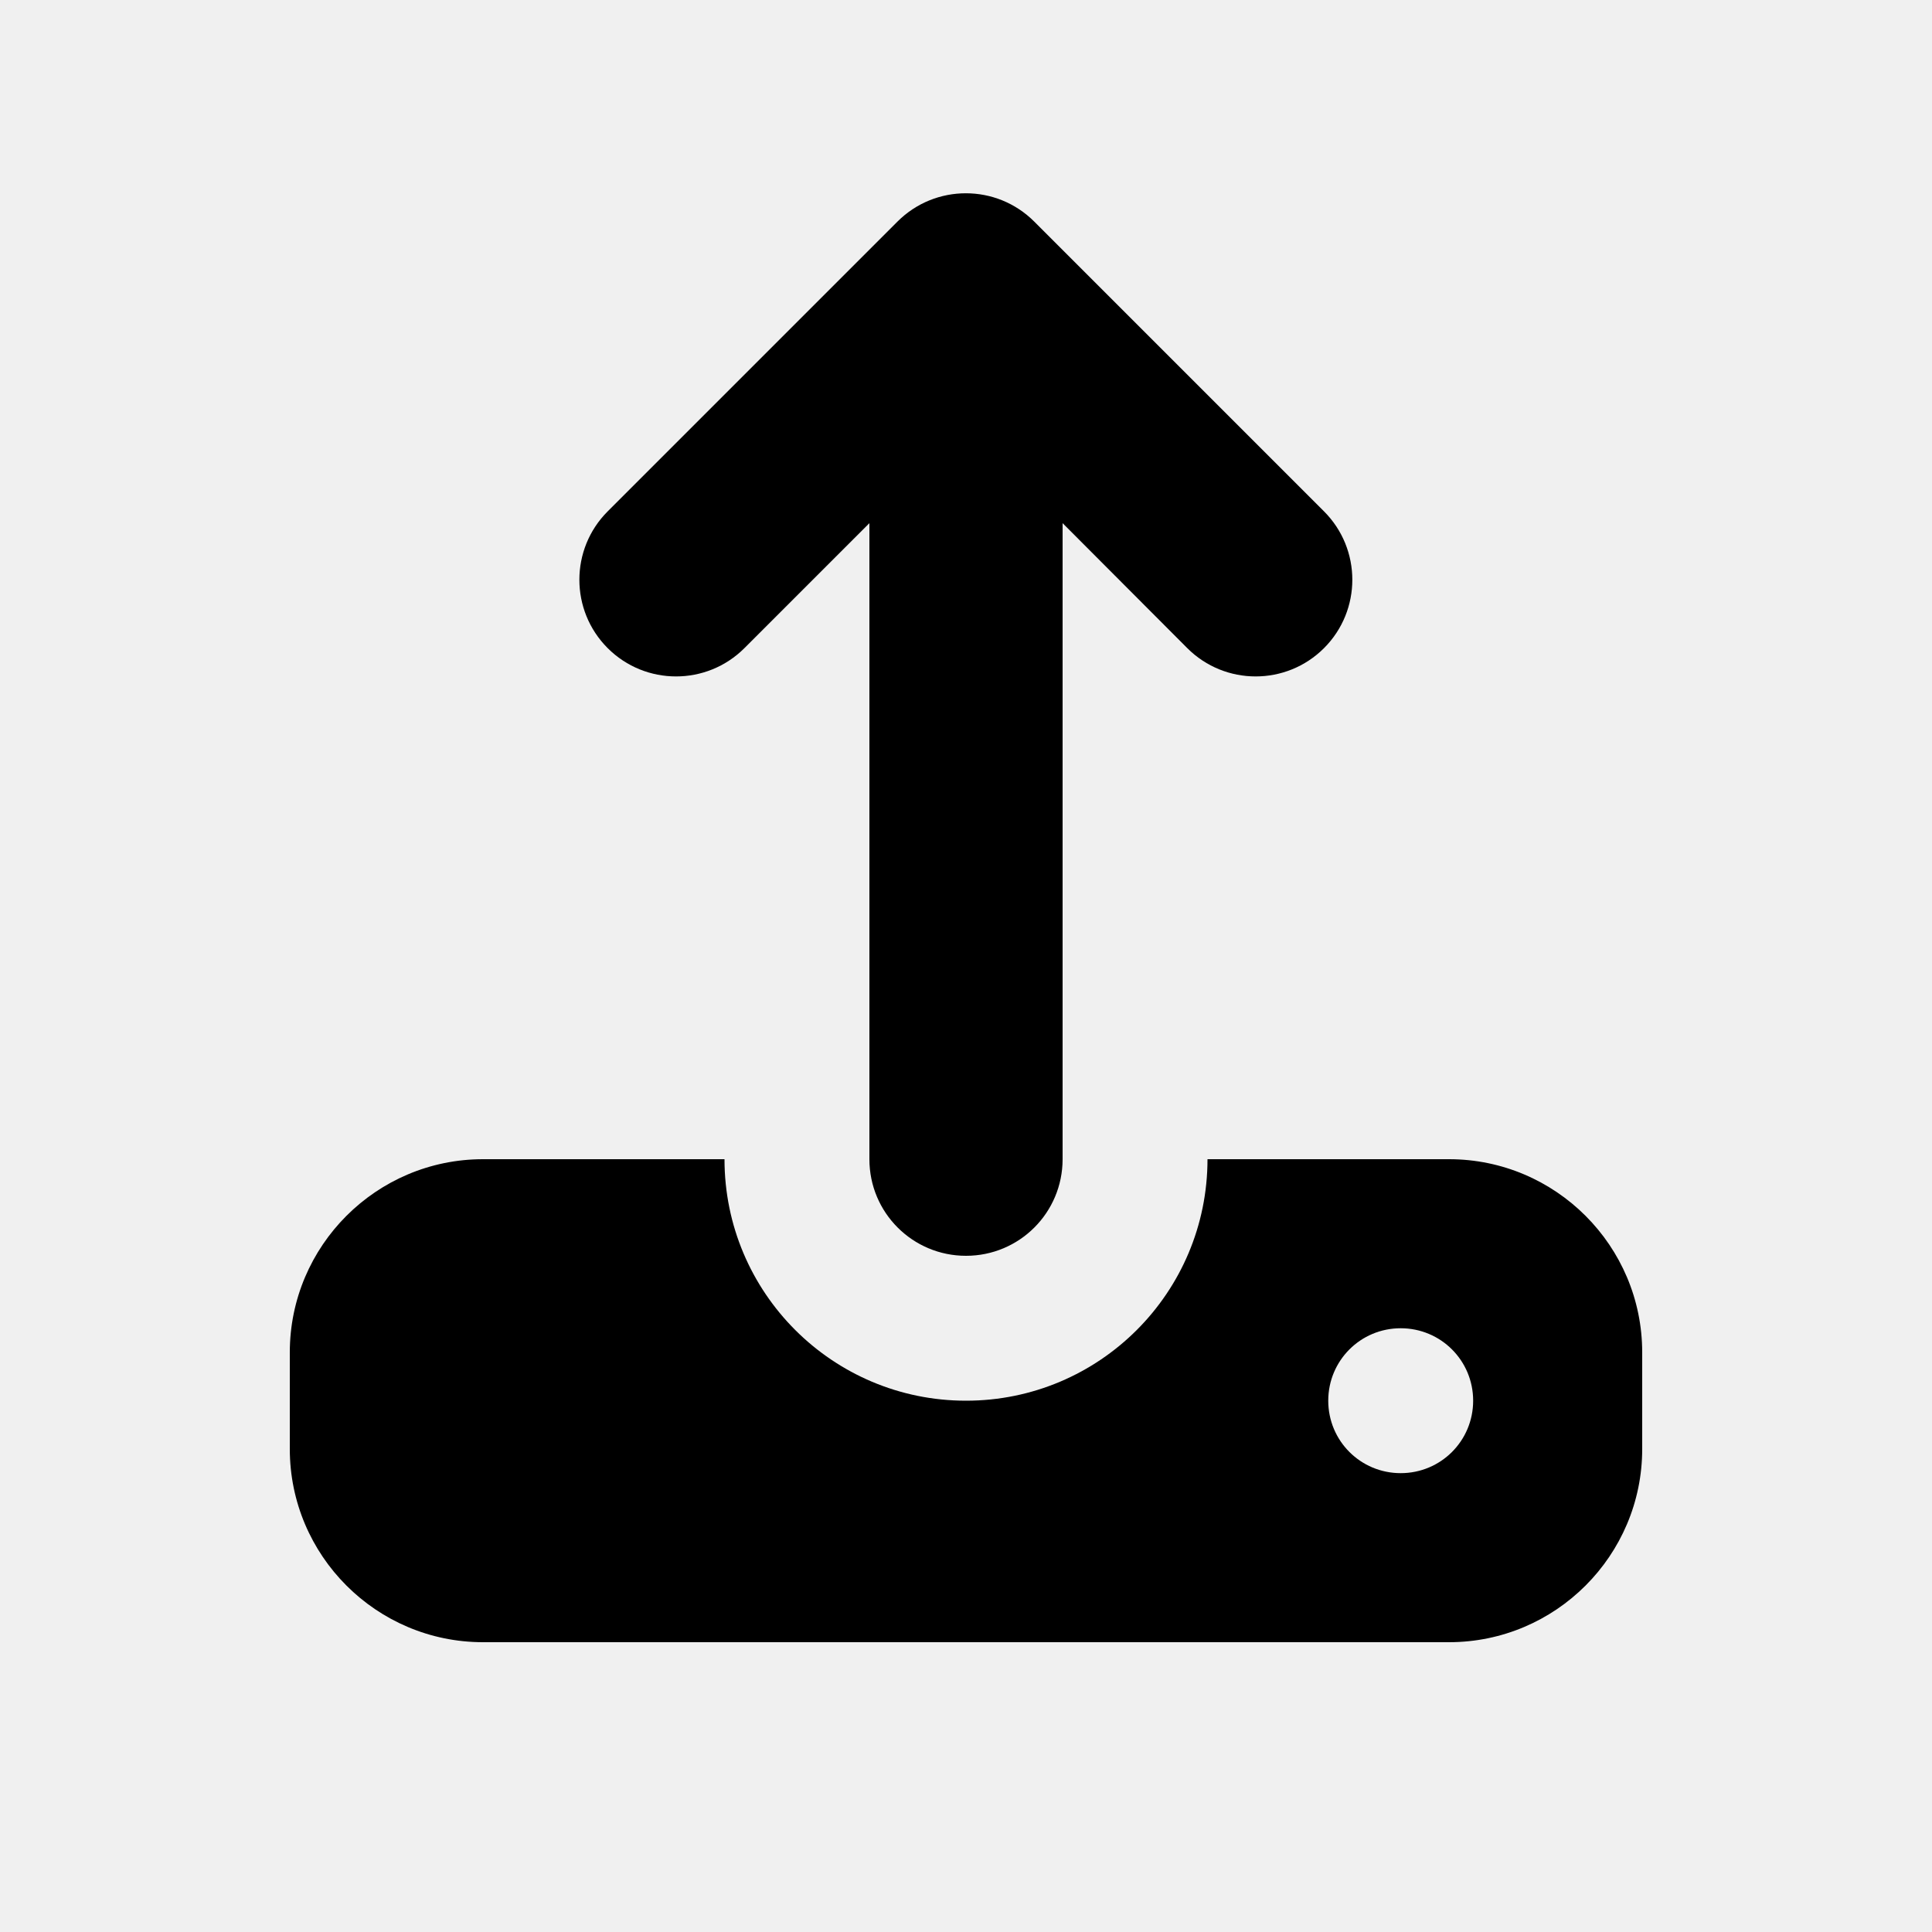
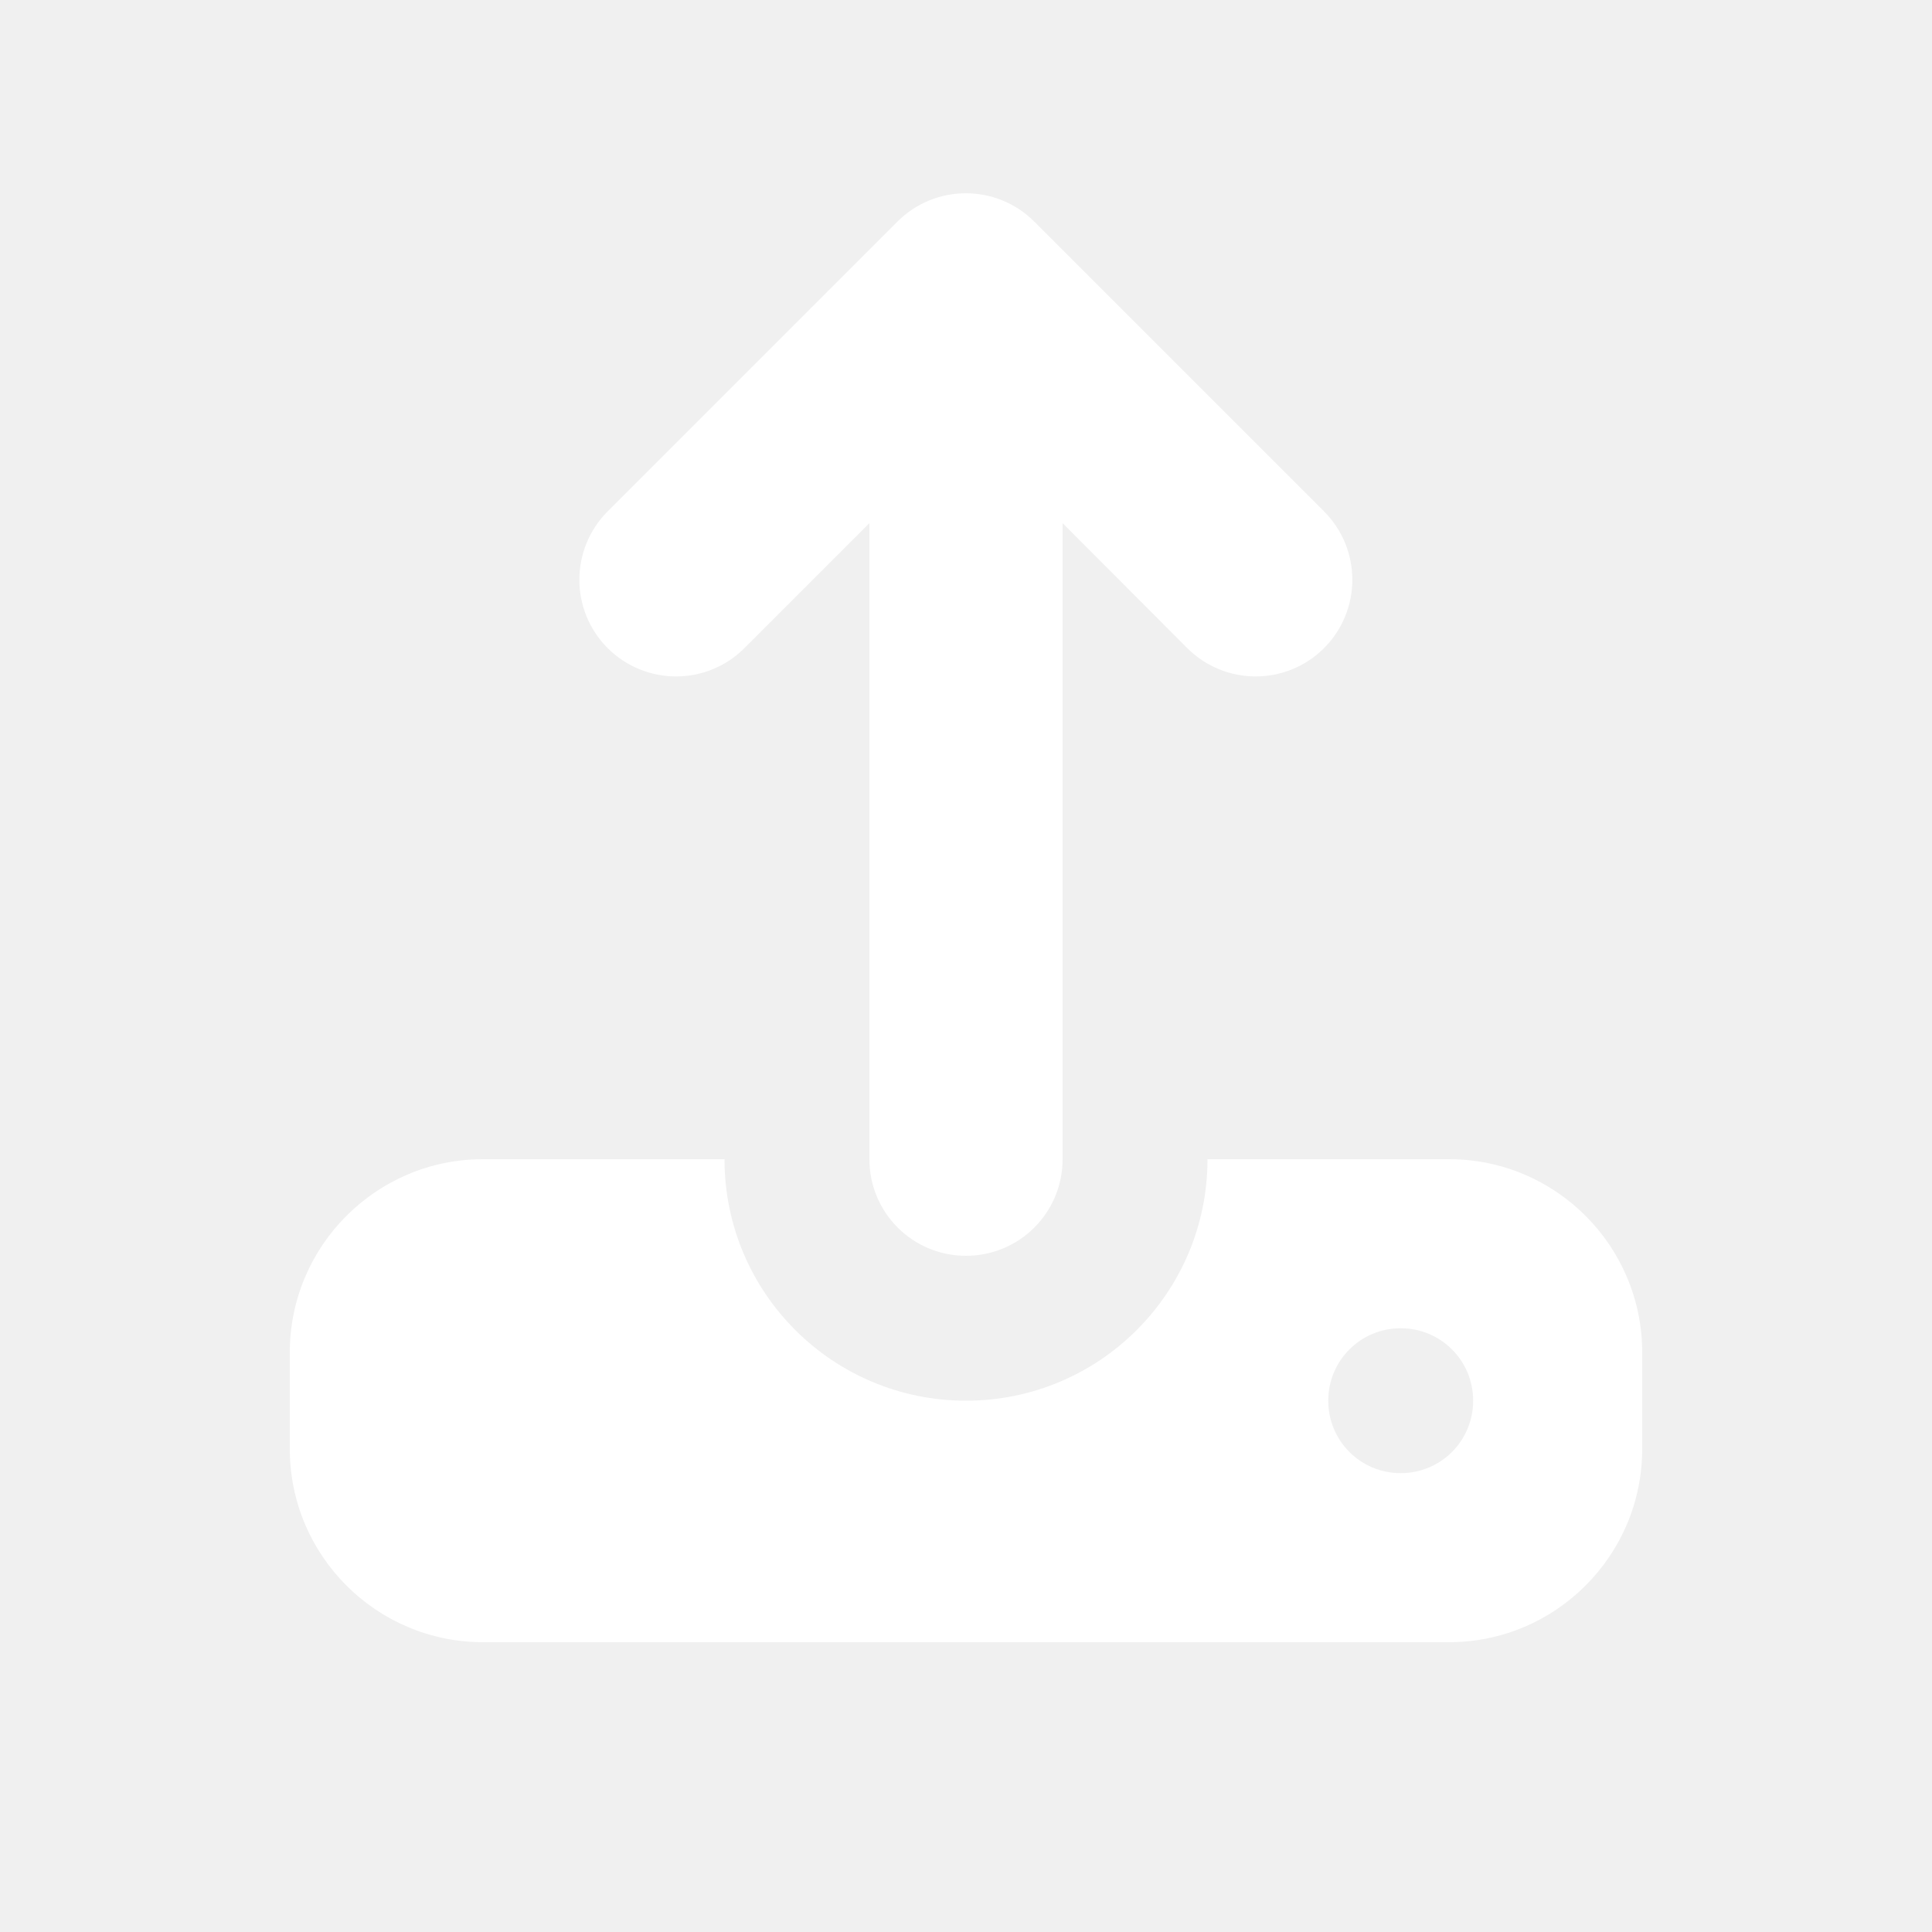
<svg xmlns="http://www.w3.org/2000/svg" viewBox="0 0 640 640">
-   <path d="M352 173.3L352 384C352 401.7 337.7 416 320 416C302.3 416 288 401.7 288 384L288 173.3L246.6 214.7C234.1 227.2 213.8 227.2 201.3 214.7C188.8 202.2 188.8 181.9 201.3 169.4L297.3 73.4C309.8 60.9 330.1 60.9 342.6 73.4L438.6 169.4C451.1 181.9 451.1 202.2 438.6 214.7C426.1 227.2 405.8 227.2 393.3 214.7L352 173.3zM320 464C364.2 464 400 428.2 400 384L480 384C515.3 384 544 412.7 544 448L544 480C544 515.3 515.3 544 480 544L160 544C124.7 544 96 515.3 96 480L96 448C96 412.7 124.7 384 160 384L240 384C240 428.2 275.8 464 320 464zM464 488C477.3 488 488 477.3 488 464C488 450.7 477.3 440 464 440C450.7 440 440 450.7 440 464C440 477.3 450.7 488 464 488z" full="white" />
+   <path d="M352 173.3L352 384C352 401.7 337.7 416 320 416C302.3 416 288 401.7 288 384L288 173.3L246.6 214.7C234.1 227.2 213.8 227.2 201.3 214.7C188.8 202.2 188.8 181.9 201.3 169.4L297.3 73.4C309.8 60.9 330.1 60.9 342.6 73.4L438.6 169.4C451.1 181.9 451.1 202.2 438.6 214.7C426.1 227.2 405.8 227.2 393.3 214.7L352 173.3zM320 464C364.2 464 400 428.2 400 384L480 384C515.3 384 544 412.7 544 448L544 480C544 515.3 515.3 544 480 544L160 544C124.7 544 96 515.3 96 480L96 448C96 412.7 124.7 384 160 384L240 384C240 428.2 275.8 464 320 464zM464 488C477.3 488 488 477.3 488 464C488 450.7 477.3 440 464 440C450.7 440 440 450.7 440 464C440 477.3 450.7 488 464 488z" fill="white" />
</svg>
